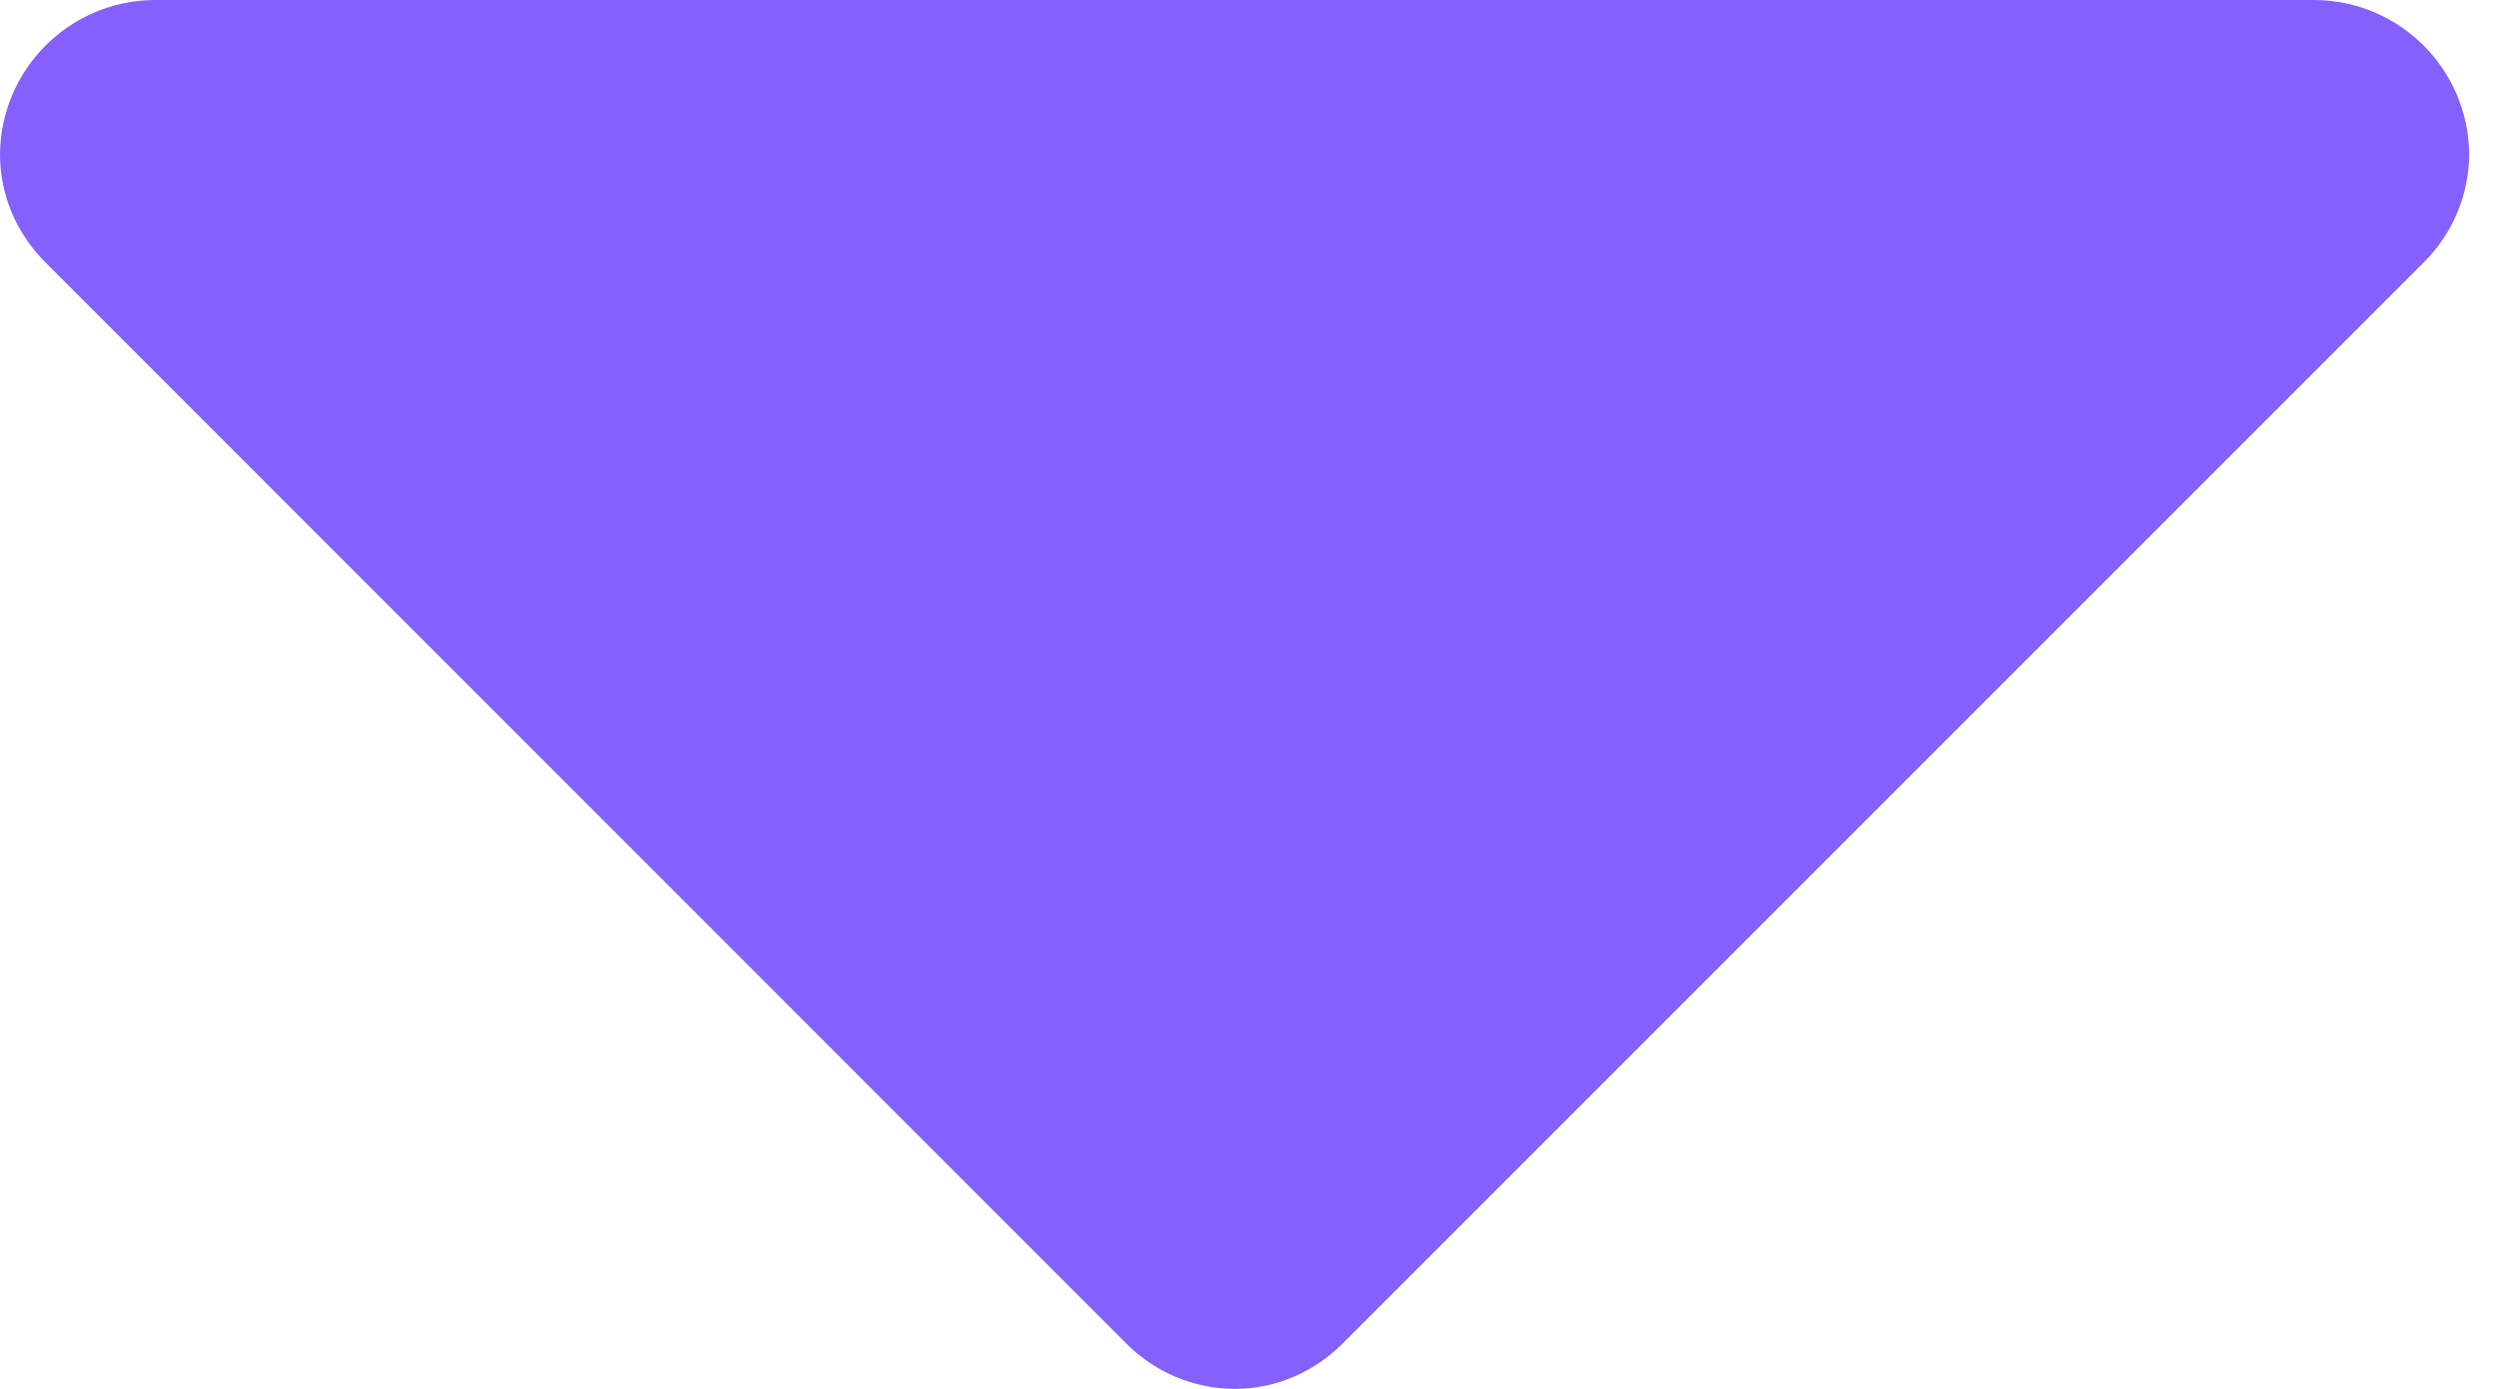
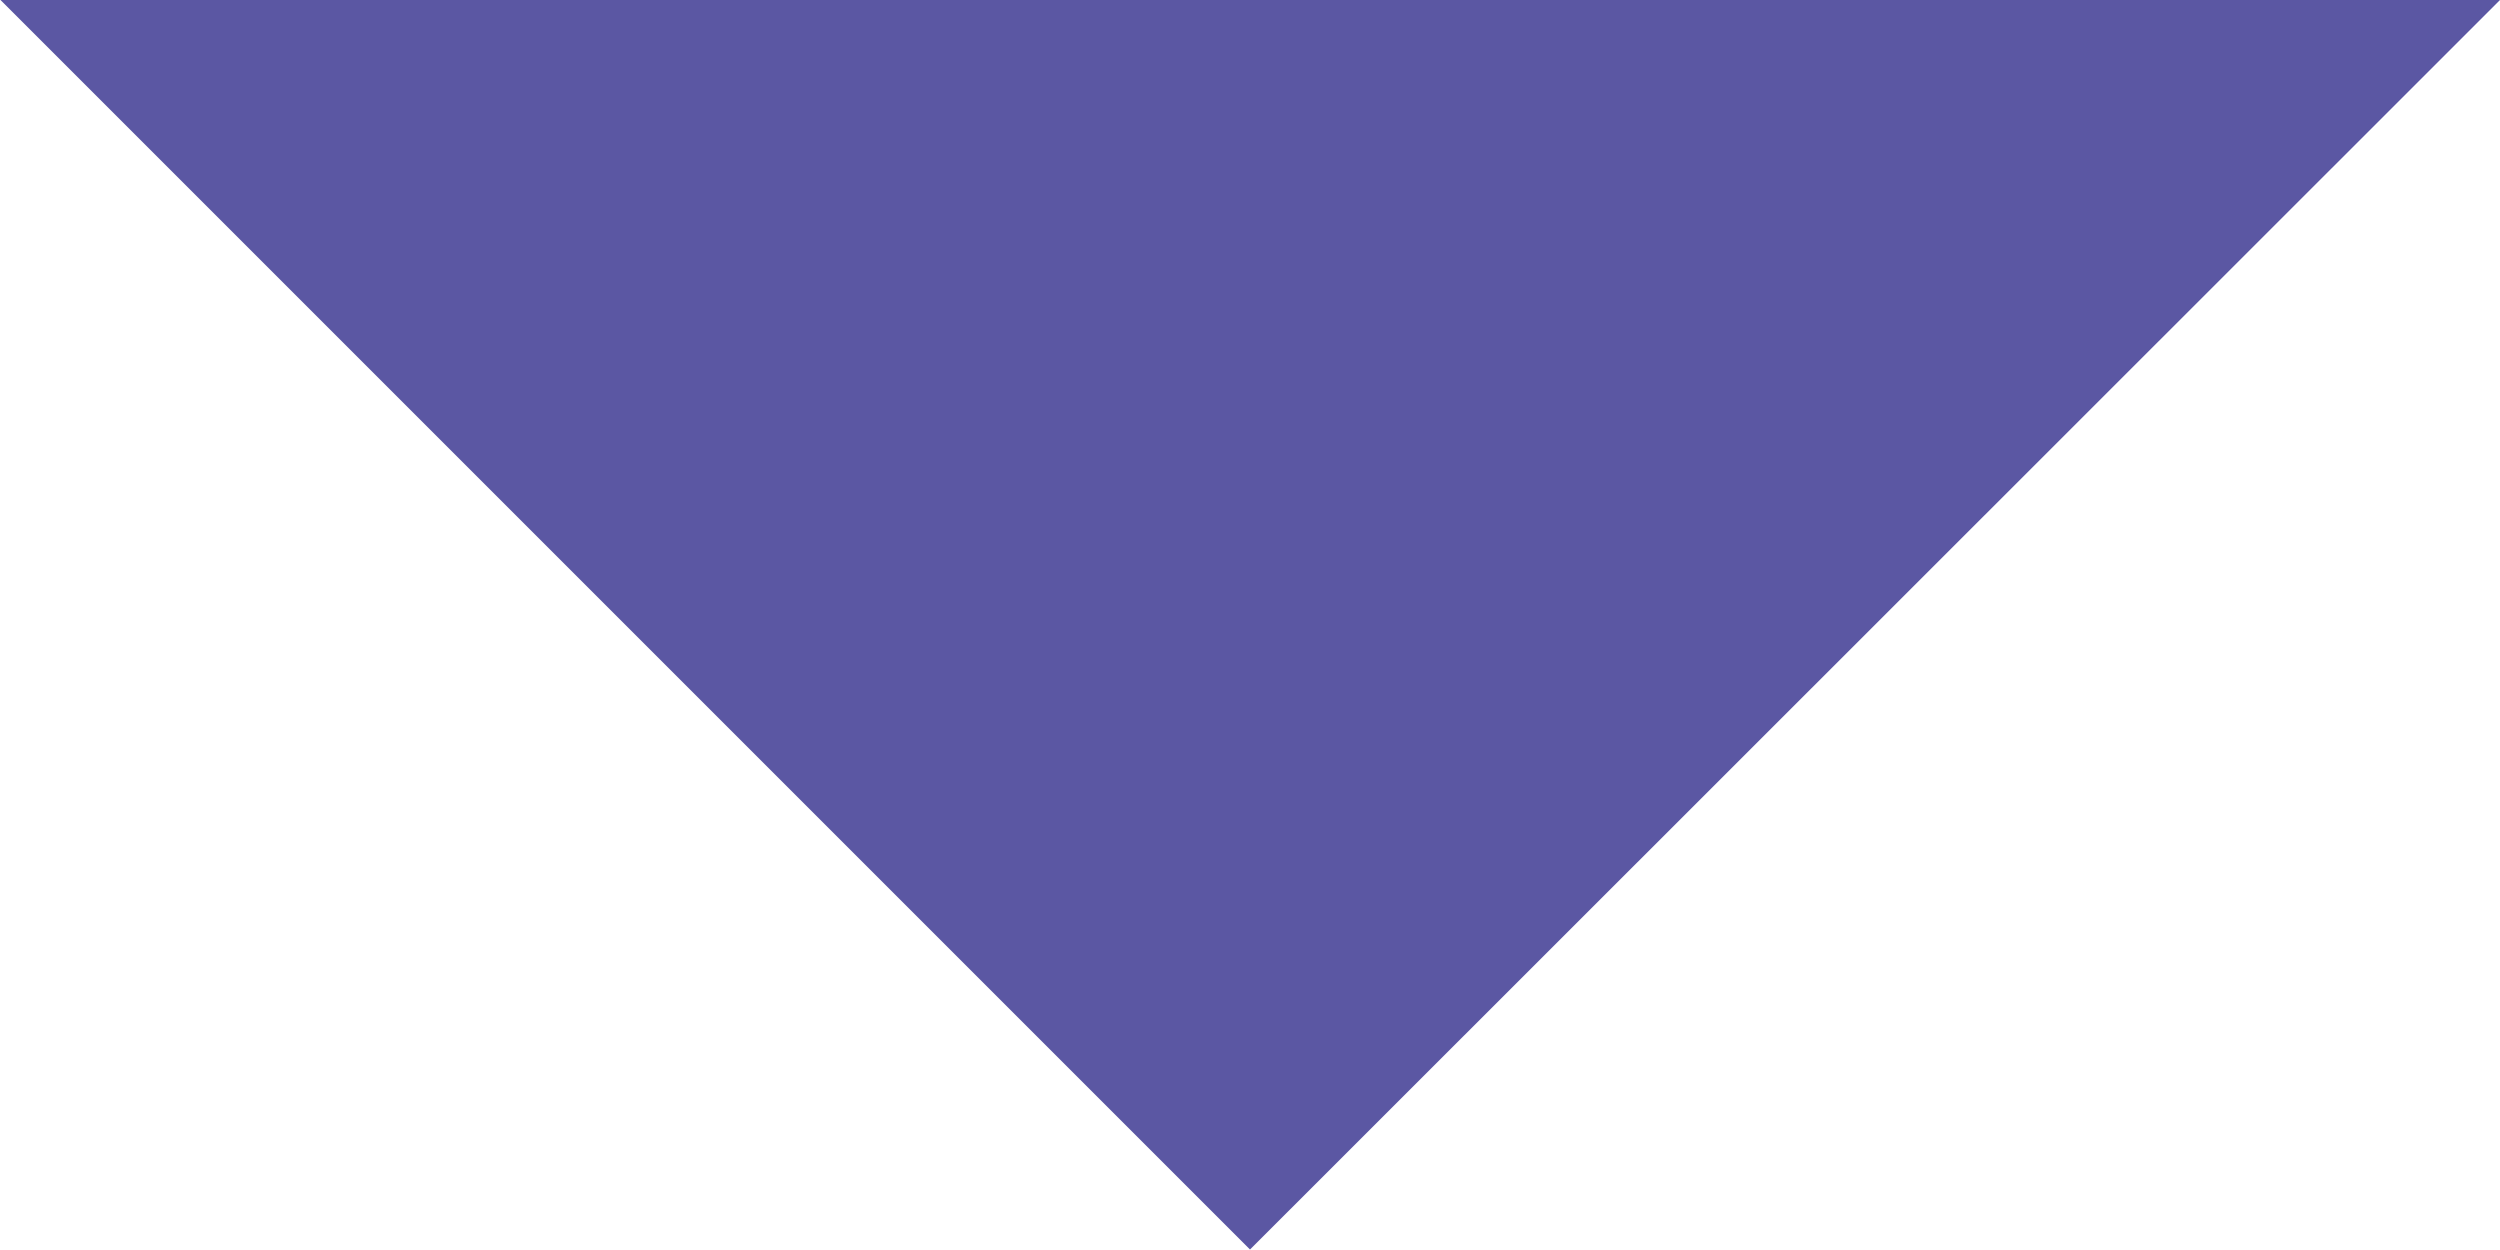
- <svg xmlns="http://www.w3.org/2000/svg" width="9" height="5" fill="none" viewBox="0 0 9 5">
-   <path fill="#8560FD" d="M8.889.556A.56.56 0 0 0 8.333 0H.556A.56.56 0 0 0 0 .556c0 .147.06.286.165.39l3.889 3.89a.553.553 0 0 0 .39.164c.148 0 .287-.06.391-.165L8.724.946a.552.552 0 0 0 .165-.39z" />
+ <svg xmlns="http://www.w3.org/2000/svg" width="15.562" height="7.781" viewBox="0 0 15.562 7.781">
+   <defs>
+     <style>
+       .cls-1 {
+         fill: #5b57a3;
+         fill-rule: evenodd;
+       }
+     </style>
+   </defs>
+   <path id="Rectangle_1_copy_5" data-name="Rectangle 1 copy 5" class="cls-1" d="M387.219,59.278L379.441,51.5H395Z" transform="translate(-379.438 -51.5)" />
</svg>
